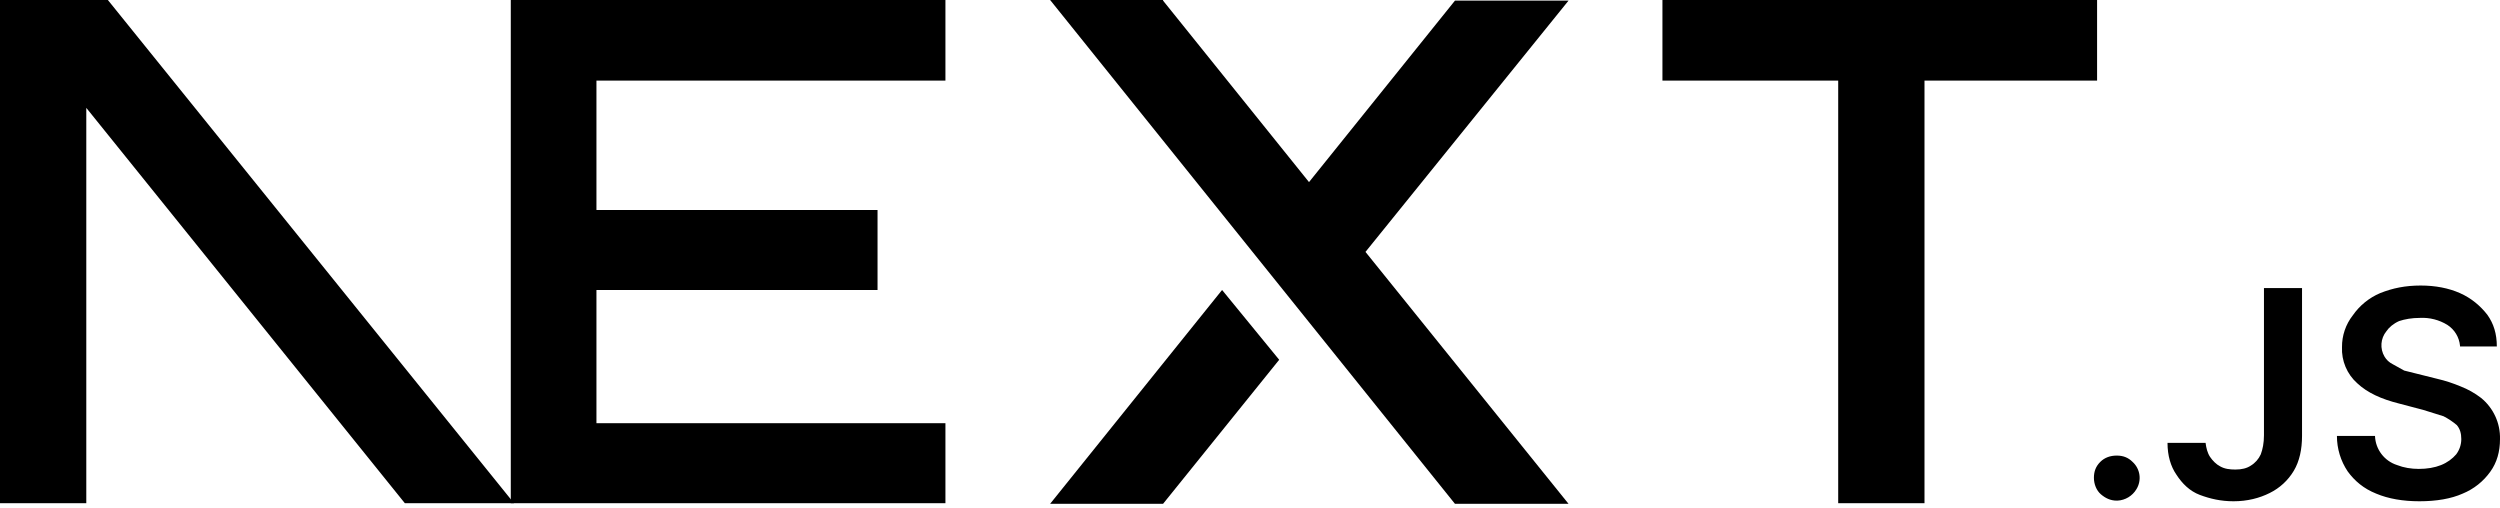
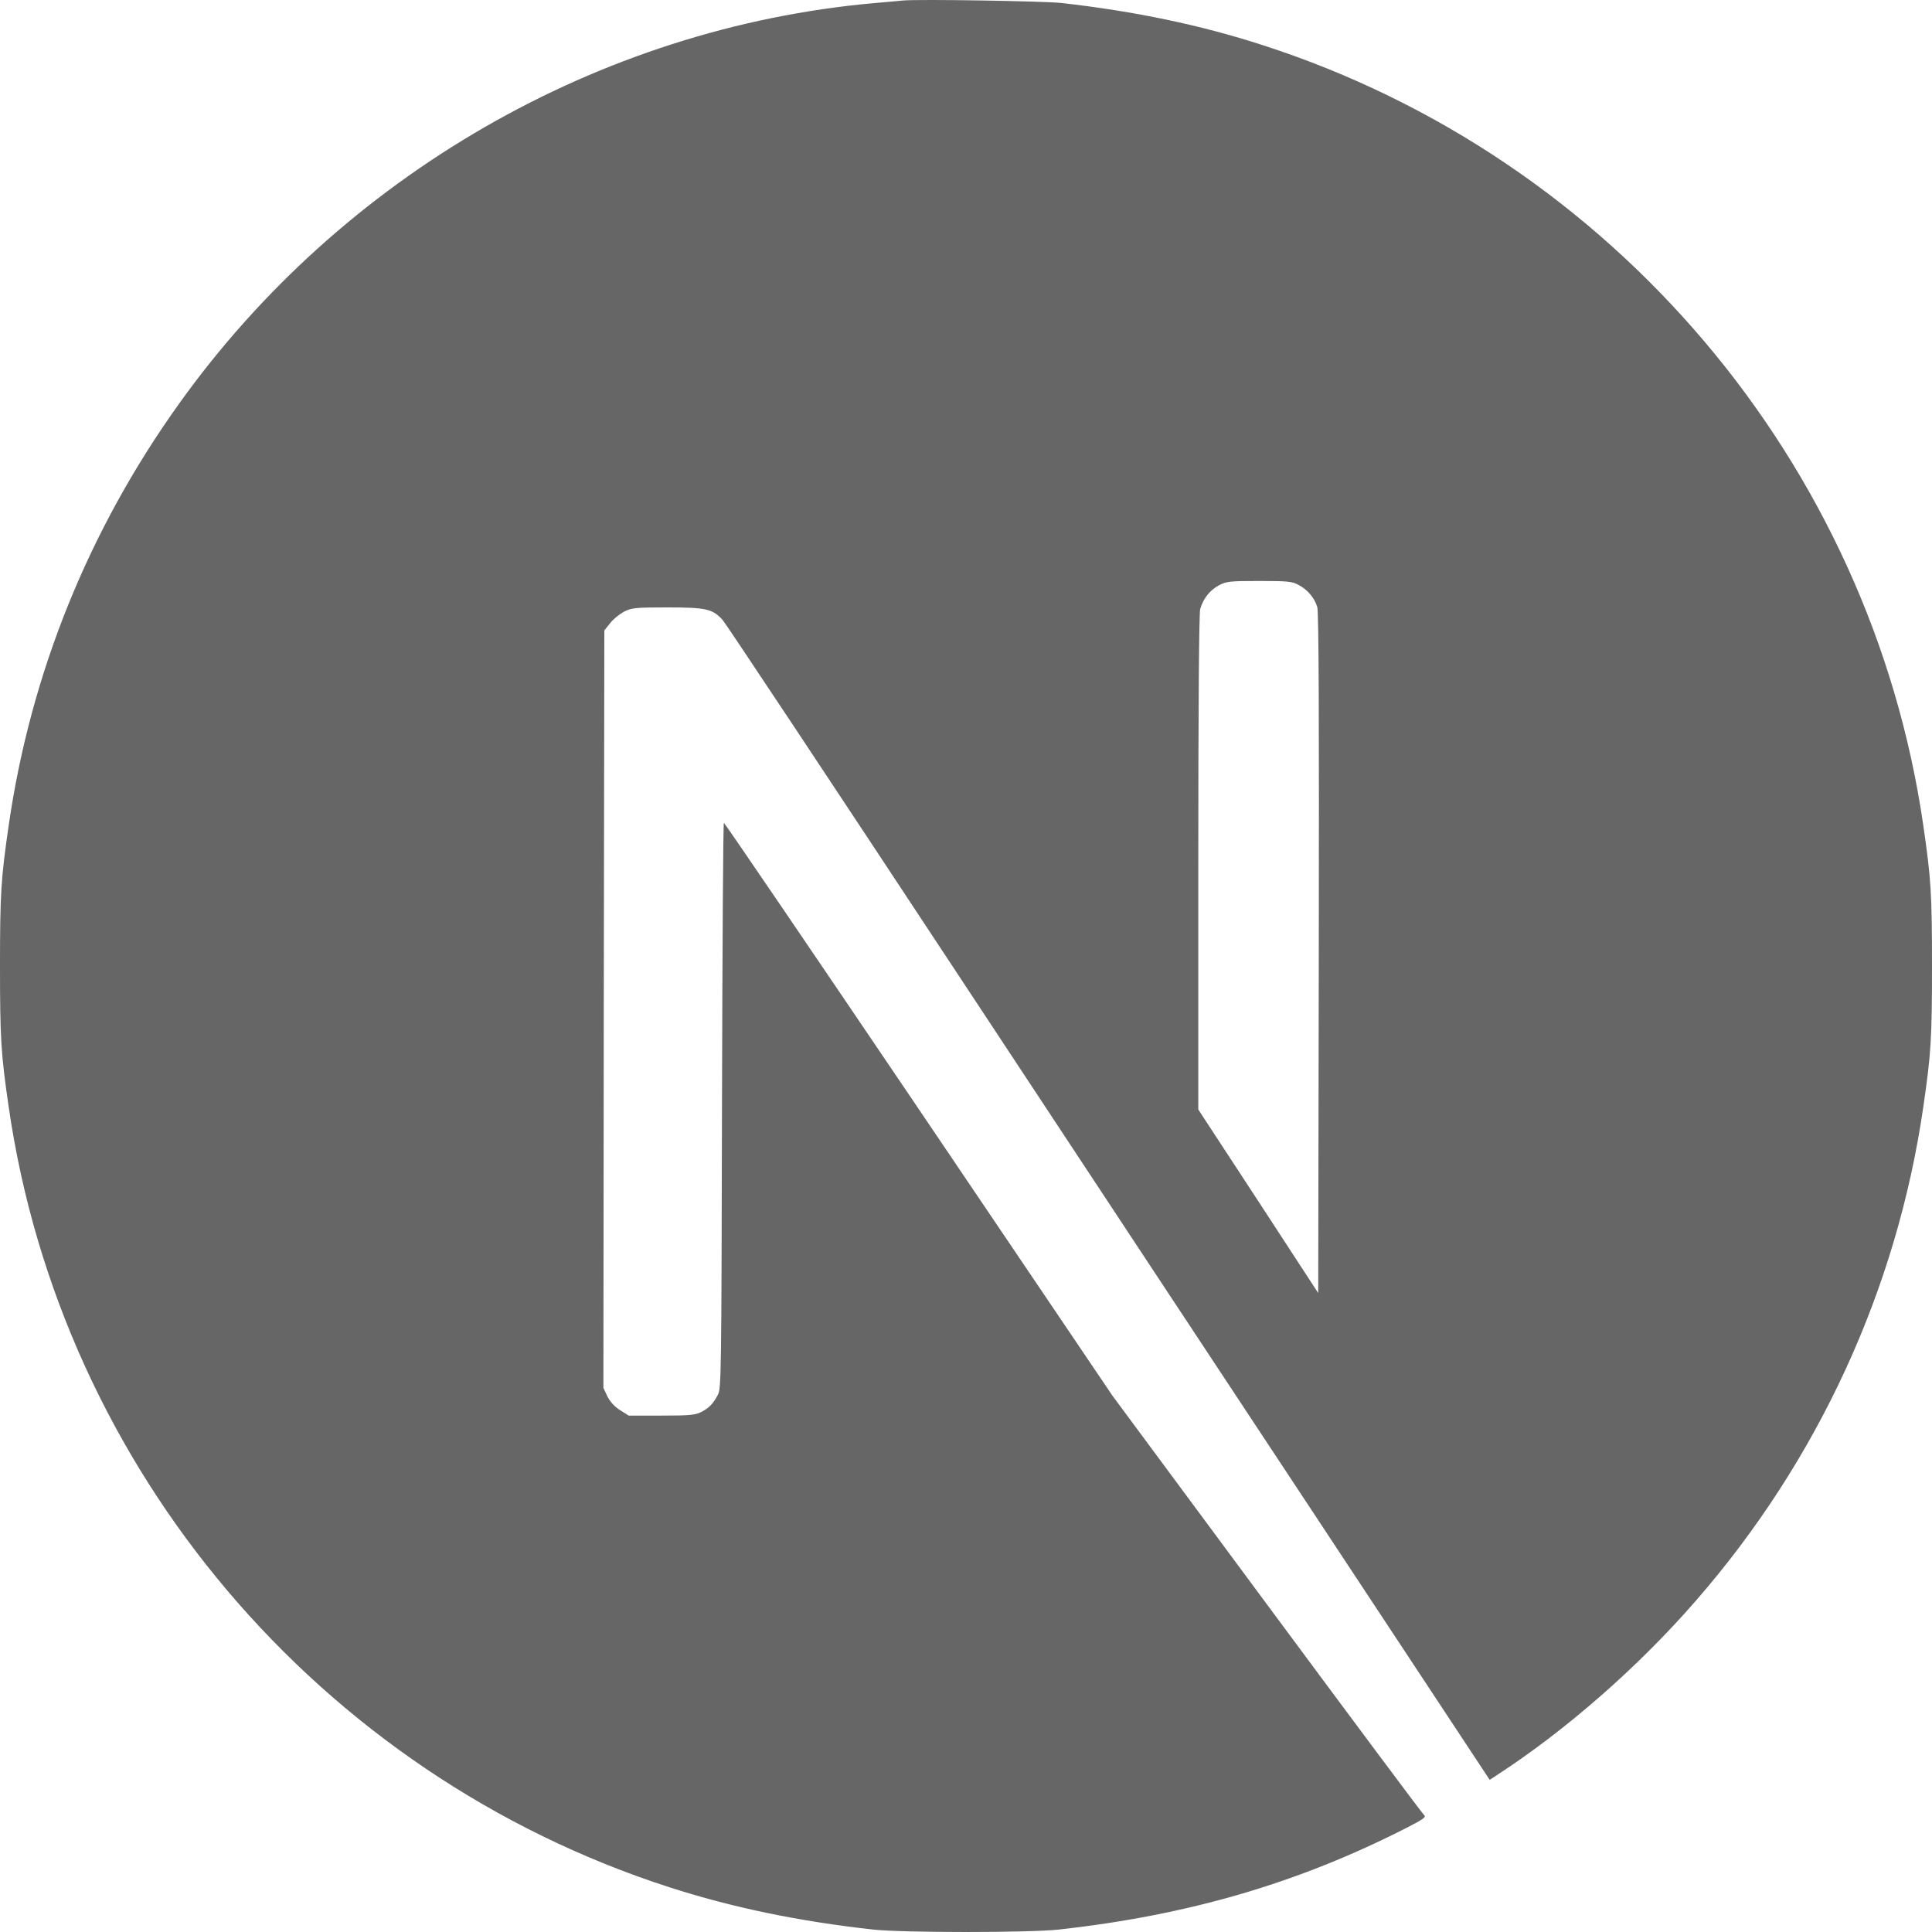
- <svg xmlns="http://www.w3.org/2000/svg" fill="none" viewBox="0 0 394 80">
-   <path fill="#000" d="M262 0h68.5v12.7h-27.2v66.6h-13.6V12.7H262V0ZM149 0v12.7H94v20.4h44.3v12.6H94v21h55v12.6H80.5V0h68.7zm34.3 0h-17.8l63.8 79.4h17.9l-32-39.7 32-39.6h-17.9l-23 28.6-23-28.6zm18.3 56.7-9-11-27.1 33.7h17.8l18.3-22.7z" />
-   <path fill="#000" d="M81 79.3 17 0H0v79.3h13.6V17l50.2 62.3H81Zm252.6-.4c-1 0-1.8-.4-2.5-1s-1.1-1.6-1.1-2.6.3-1.8 1-2.5 1.6-1 2.6-1 1.8.3 2.5 1a3.4 3.4 0 0 1 .6 4.3 3.7 3.7 0 0 1-3 1.8zm23.2-33.5h6v23.3c0 2.1-.4 4-1.3 5.5a9.1 9.1 0 0 1-3.8 3.5c-1.6.8-3.5 1.3-5.7 1.3-2 0-3.7-.4-5.3-1s-2.8-1.8-3.7-3.2c-.9-1.3-1.4-3-1.4-5h6c.1.8.3 1.6.7 2.2s1 1.2 1.6 1.5c.7.4 1.5.5 2.4.5 1 0 1.8-.2 2.4-.6a4 4 0 0 0 1.6-1.8c.3-.8.5-1.8.5-3V45.5zm30.9 9.1a4.4 4.4 0 0 0-2-3.3 7.5 7.5 0 0 0-4.3-1.1c-1.3 0-2.4.2-3.3.5-.9.4-1.6 1-2 1.6a3.5 3.5 0 0 0-.3 4c.3.5.7.9 1.3 1.2l1.8 1 2 .5 3.2.8c1.3.3 2.5.7 3.7 1.2a13 13 0 0 1 3.2 1.8 8.1 8.1 0 0 1 3 6.5c0 2-.5 3.7-1.5 5.1a10 10 0 0 1-4.4 3.5c-1.8.8-4.1 1.2-6.8 1.2-2.6 0-4.9-.4-6.8-1.2-2-.8-3.4-2-4.5-3.5a10 10 0 0 1-1.7-5.6h6a5 5 0 0 0 3.5 4.6c1 .4 2.2.6 3.4.6 1.3 0 2.5-.2 3.5-.6 1-.4 1.8-1 2.4-1.7a4 4 0 0 0 .8-2.4c0-.9-.2-1.6-.7-2.2a11 11 0 0 0-2.1-1.4l-3.2-1-3.8-1c-2.8-.7-5-1.7-6.6-3.2a7.2 7.2 0 0 1-2.4-5.7 8 8 0 0 1 1.7-5 10 10 0 0 1 4.3-3.5c2-.8 4-1.2 6.4-1.2 2.3 0 4.4.4 6.2 1.2 1.8.8 3.2 2 4.3 3.4 1 1.4 1.5 3 1.5 5h-5.8z" />
+ <svg xmlns="http://www.w3.org/2000/svg" width="800px" height="800px" viewBox="0 0 256 256" version="1.1" preserveAspectRatio="xMidYMid">
+   <g>
+     <path d="M119.617,0.069 C119.066,0.119 117.315,0.294 115.738,0.419 C79.378,3.697 45.319,23.313 23.748,53.463 C11.736,70.227 4.054,89.243 1.151,109.385 C0.125,116.415 0,118.492 0,128.025 C0,137.558 0.125,139.635 1.151,146.666 C8.108,194.73 42.316,235.114 88.712,250.076 C97.02,252.754 105.778,254.58 115.738,255.681 C119.617,256.106 136.383,256.106 140.262,255.681 C157.454,253.779 172.018,249.526 186.382,242.195 C188.584,241.069 189.01,240.769 188.709,240.518 C188.509,240.368 179.125,227.783 167.864,212.57 L147.394,184.922 L121.744,146.966 C107.63,126.098 96.019,109.034 95.919,109.034 C95.819,109.009 95.718,125.873 95.668,146.465 C95.593,182.52 95.568,183.971 95.118,184.822 C94.467,186.048 93.967,186.549 92.916,187.099 C92.115,187.499 91.414,187.574 87.636,187.574 L83.306,187.574 L82.155,186.849 C81.404,186.373 80.854,185.748 80.479,185.022 L79.953,183.896 L80.003,133.73 L80.078,83.538 L80.854,82.562 C81.254,82.037 82.105,81.361 82.706,81.036 C83.732,80.536 84.132,80.486 88.461,80.486 C93.566,80.486 94.417,80.686 95.743,82.137 C96.119,82.537 110.007,103.455 126.624,128.651 C143.24,153.846 165.962,188.25 177.123,205.139 L197.393,235.84 L198.419,235.164 C207.503,229.259 217.112,220.852 224.719,212.095 C240.91,193.504 251.345,170.836 254.849,146.666 C255.875,139.635 256,137.558 256,128.025 C256,118.492 255.875,116.415 254.849,109.385 C247.892,61.32 213.684,20.936 167.288,5.974 C159.105,3.322 150.397,1.495 140.637,0.394 C138.235,0.144 121.694,-0.131 119.617,0.069 L119.617,0.069 Z M172.018,77.483 C173.219,78.084 174.195,79.235 174.545,80.436 C174.746,81.086 174.796,94.998 174.746,126.349 L174.671,171.336 L166.738,159.176 L158.78,147.016 L158.78,114.314 C158.78,93.171 158.88,81.286 159.03,80.711 C159.431,79.31 160.307,78.209 161.508,77.558 C162.534,77.033 162.909,76.983 166.838,76.983 C170.542,76.983 171.192,77.033 172.018,77.483 Z" fill="#666">
+ 
+         </path>
+   </g>
</svg>
